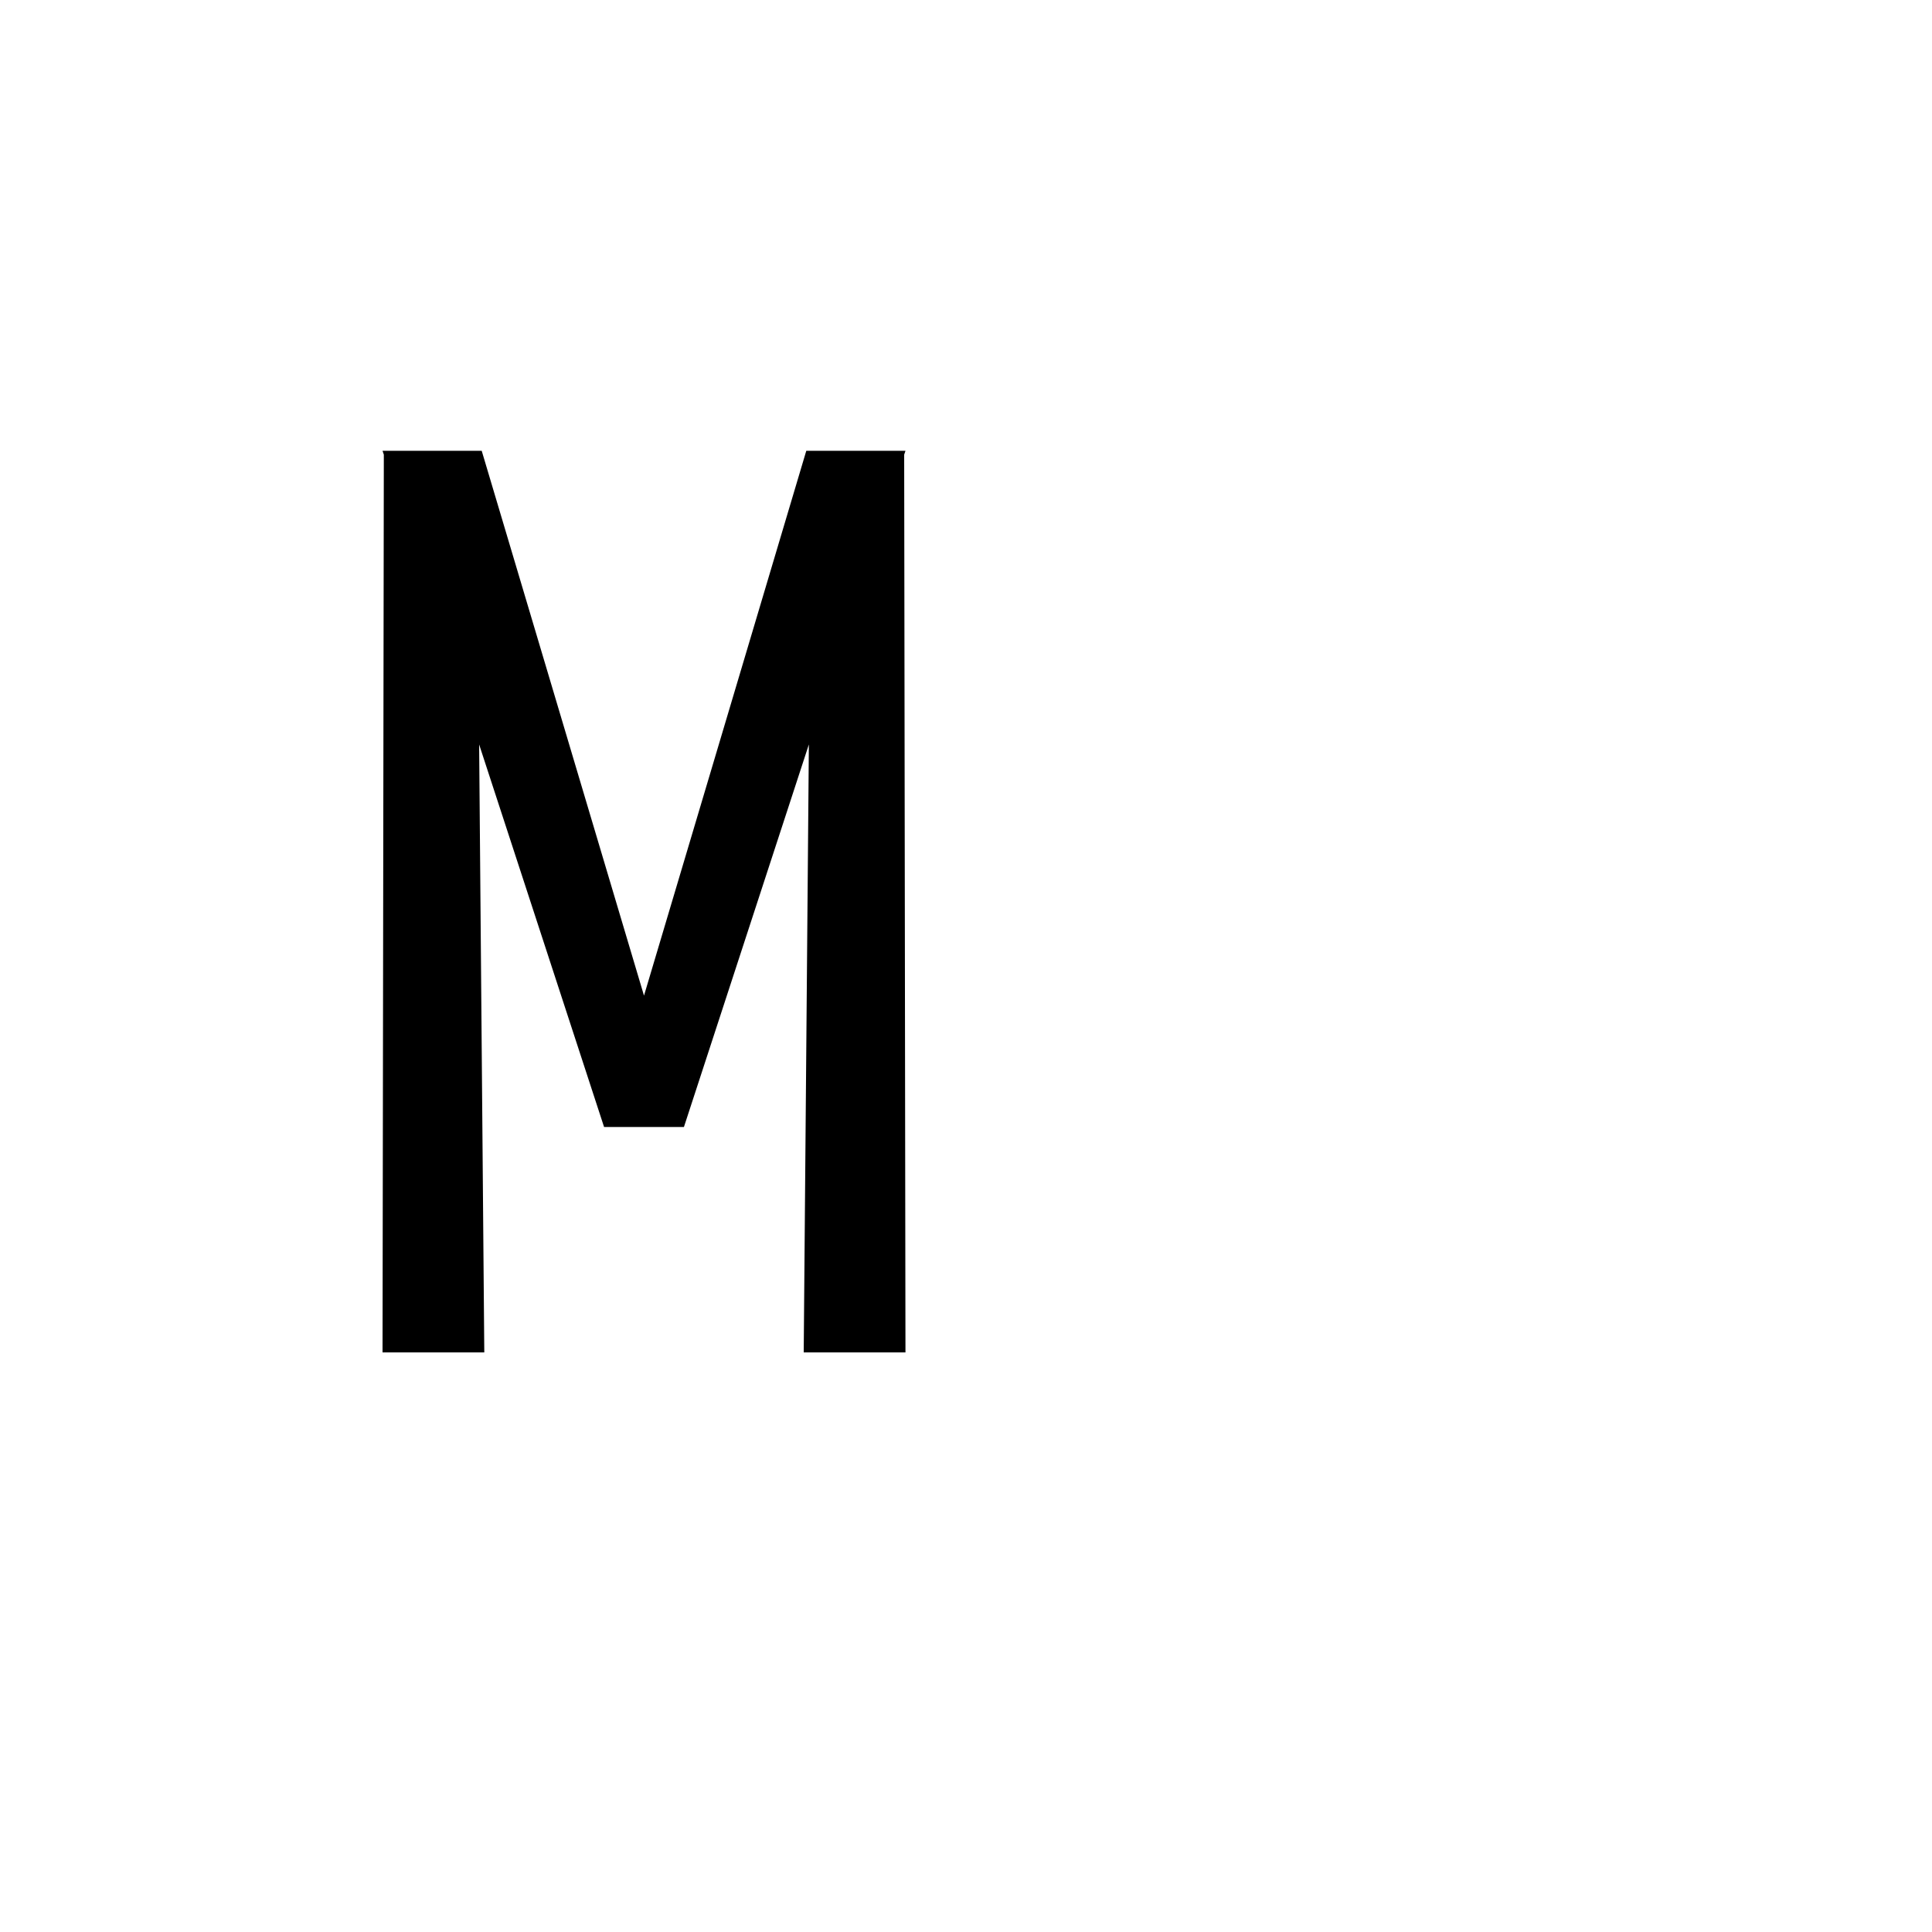
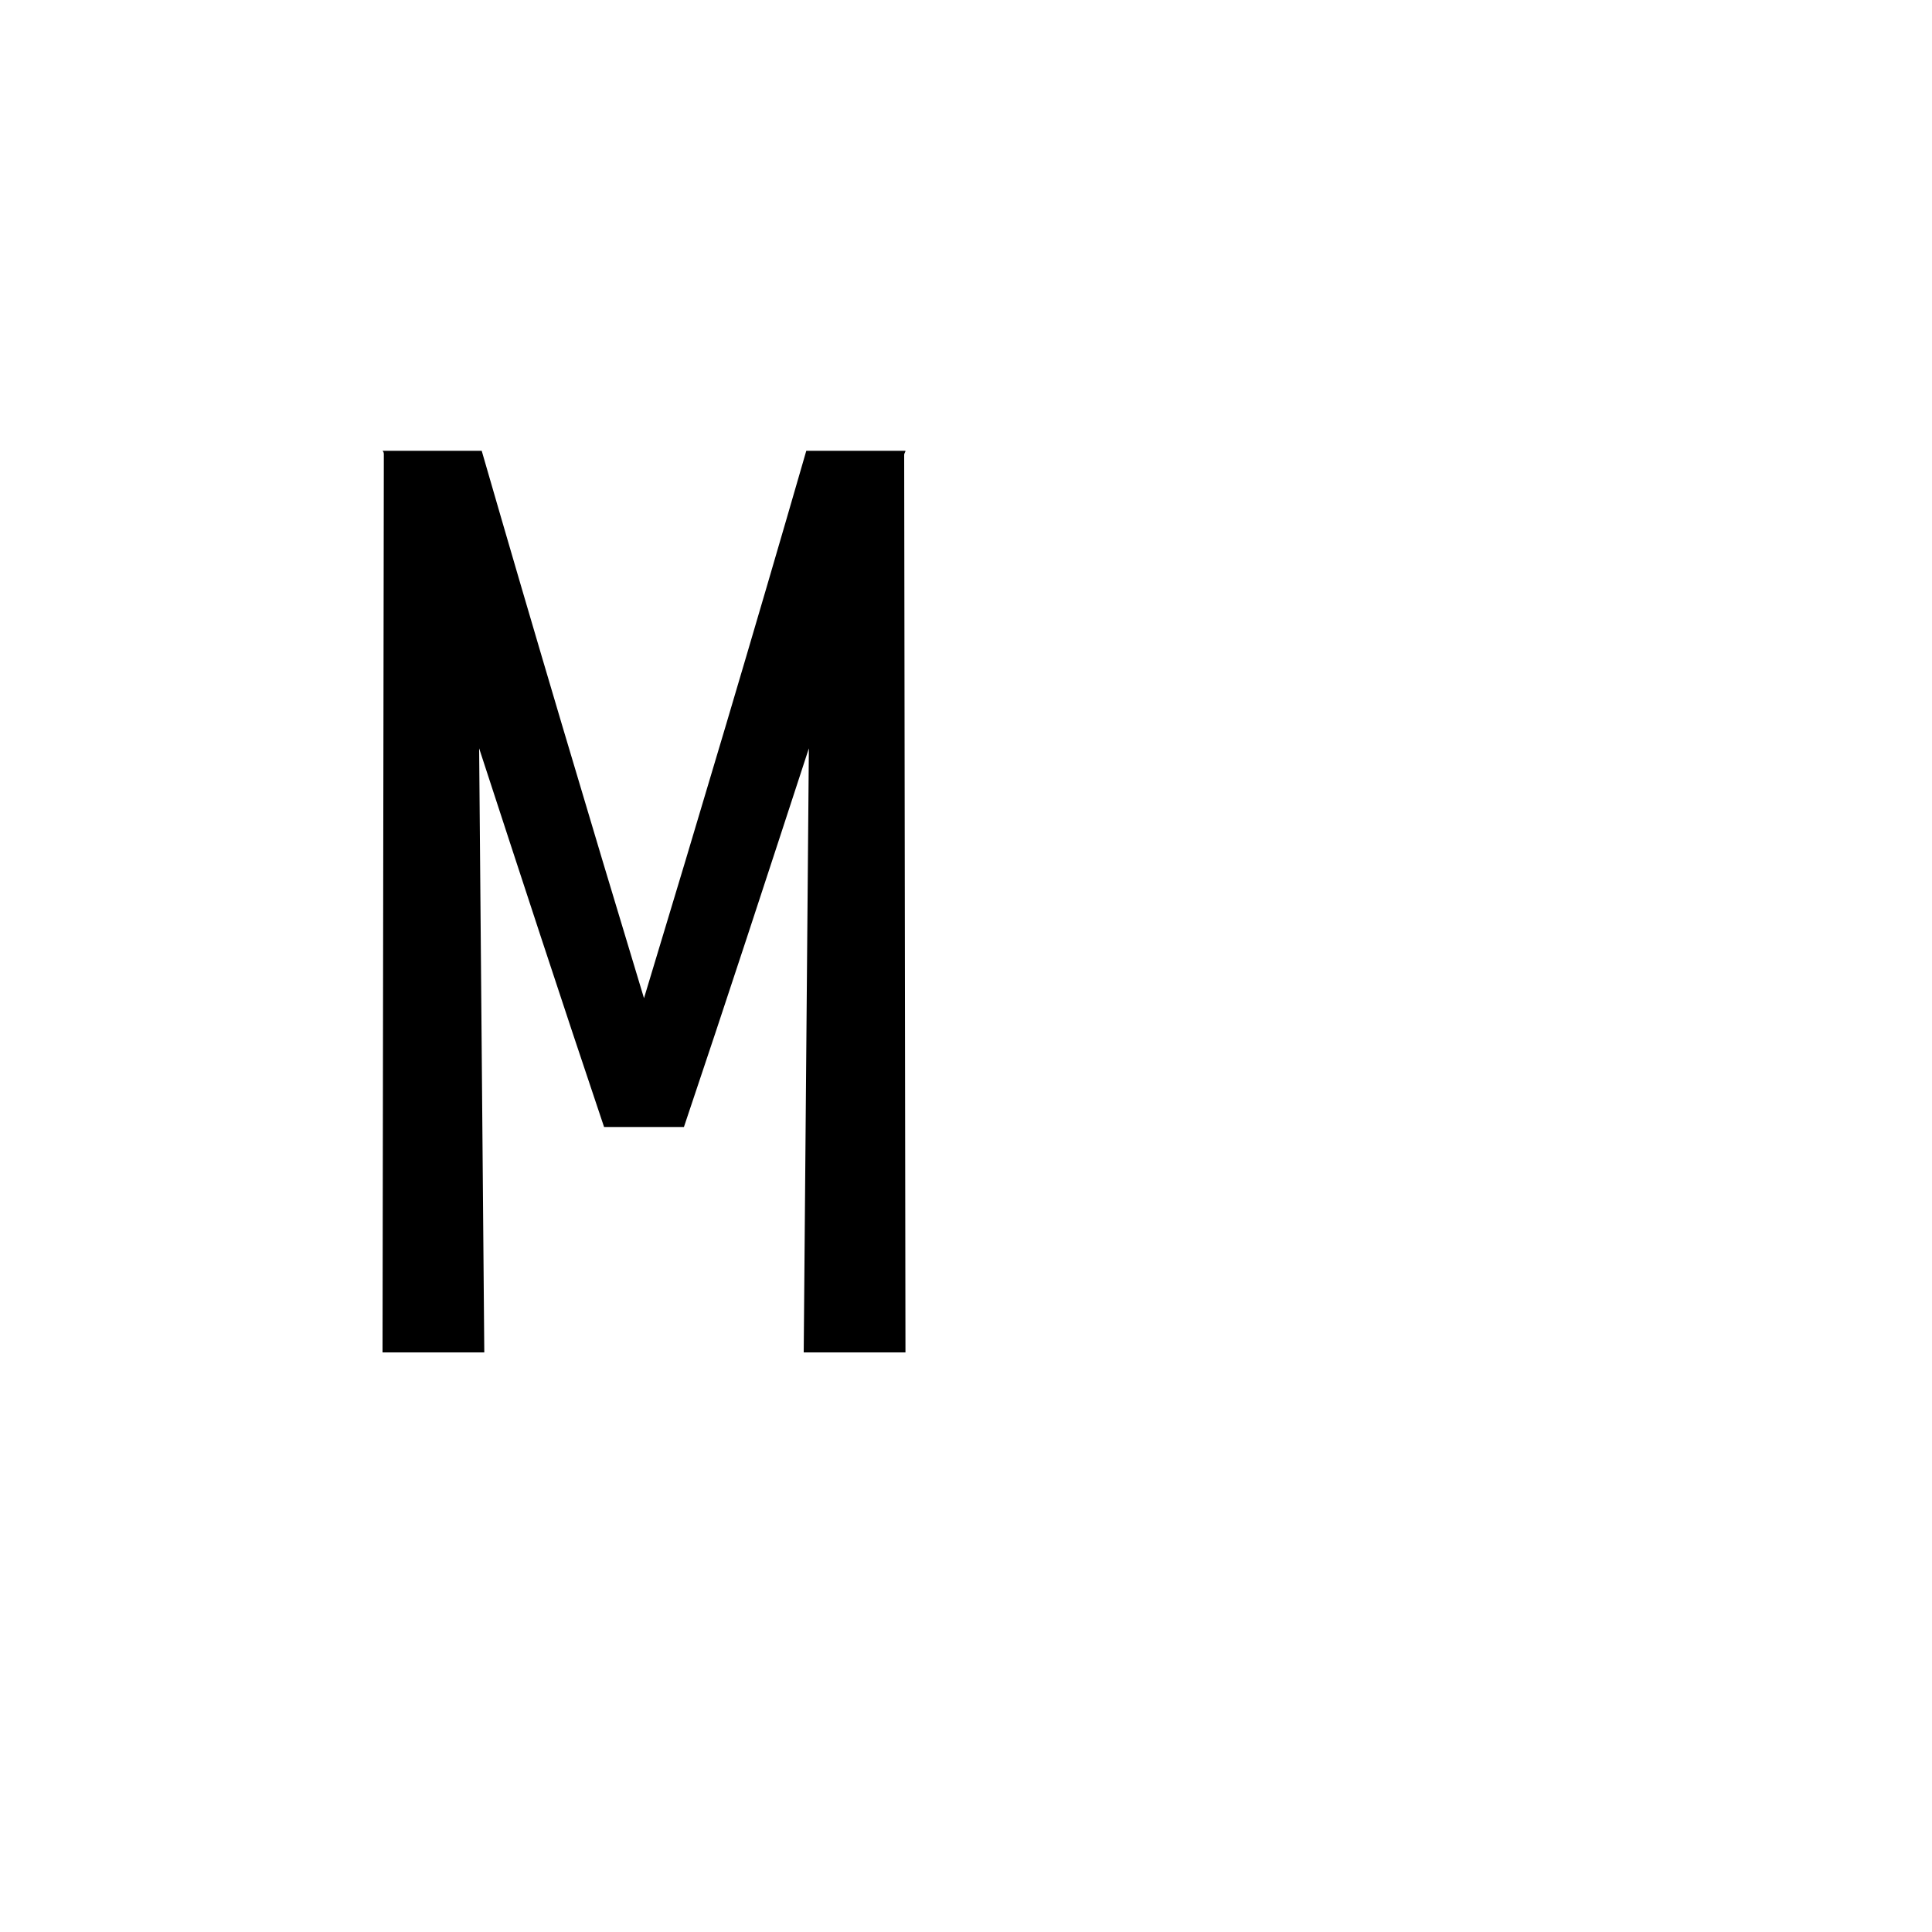
<svg xmlns="http://www.w3.org/2000/svg" viewBox="-0.25 -1.05 1.5 1.5">
-   <path d="M 0.048 -0.697 L 0.047 -0.7 L 0.048 -0.7 L 0.12 -0.7 L 0.124 -0.7 L 0.25 -0.277 L 0.376 -0.7 L 0.38 -0.7 L 0.452 -0.7 L 0.453 -0.7 L 0.452 -0.697 L 0.453 -0 L 0.374 -0 L 0.378 -0.472 L 0.281 -0.175 L 0.219 -0.175 L 0.122 -0.472 L 0.126 -0 L 0.047 -0 L 0.048 -0.697 Z" fill="black" />
+   <path d="M 0.048 -0.697 C 0.048 -0.698  0.048 -0.699  0.047 -0.7 L 0.048 -0.7 L 0.12 -0.7 L 0.124 -0.7 C 0.165 -0.558  0.207 -0.417  0.25 -0.275 C 0.293 -0.417  0.335 -0.558  0.376 -0.7 L 0.38 -0.7 L 0.452 -0.7 L 0.453 -0.7 C 0.453 -0.699  0.452 -0.698  0.452 -0.697 L 0.453 -0 L 0.374 -0 L 0.378 -0.469 C 0.346 -0.371  0.314 -0.273  0.281 -0.175 L 0.219 -0.175 C 0.186 -0.273  0.154 -0.371  0.122 -0.469 L 0.126 -0 L 0.047 -0 L 0.048 -0.697 Z" fill="black" />
</svg>
